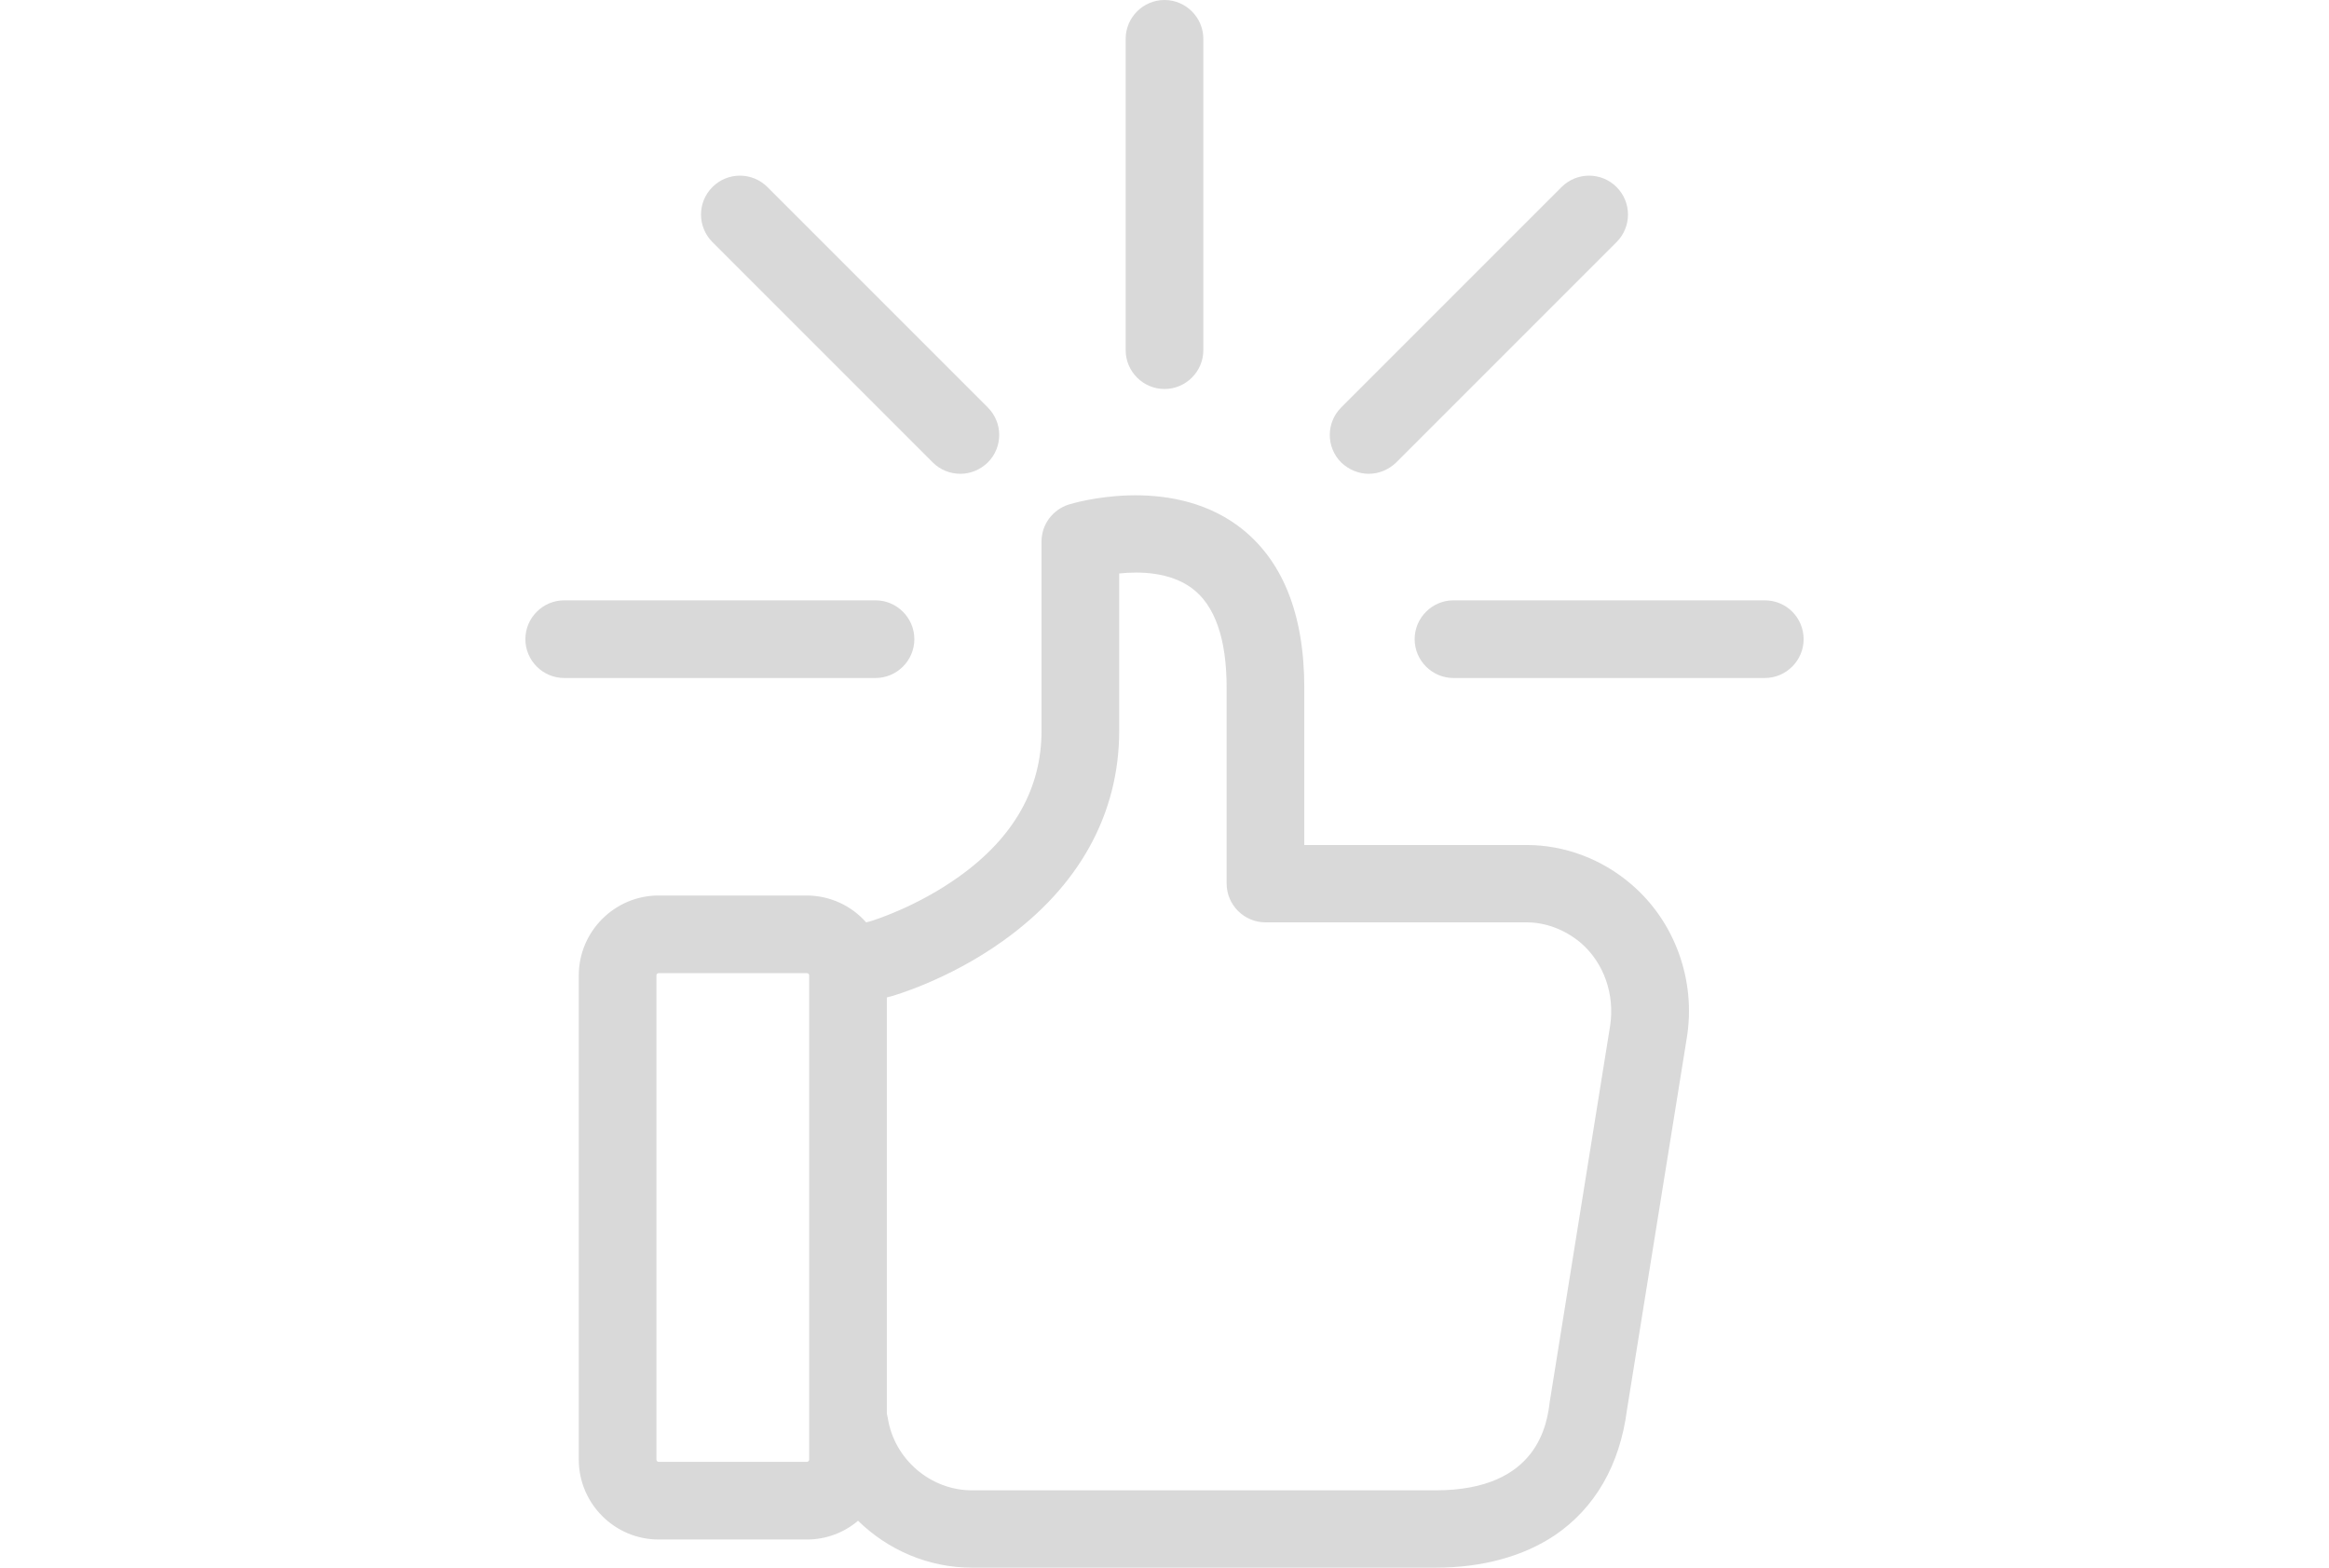
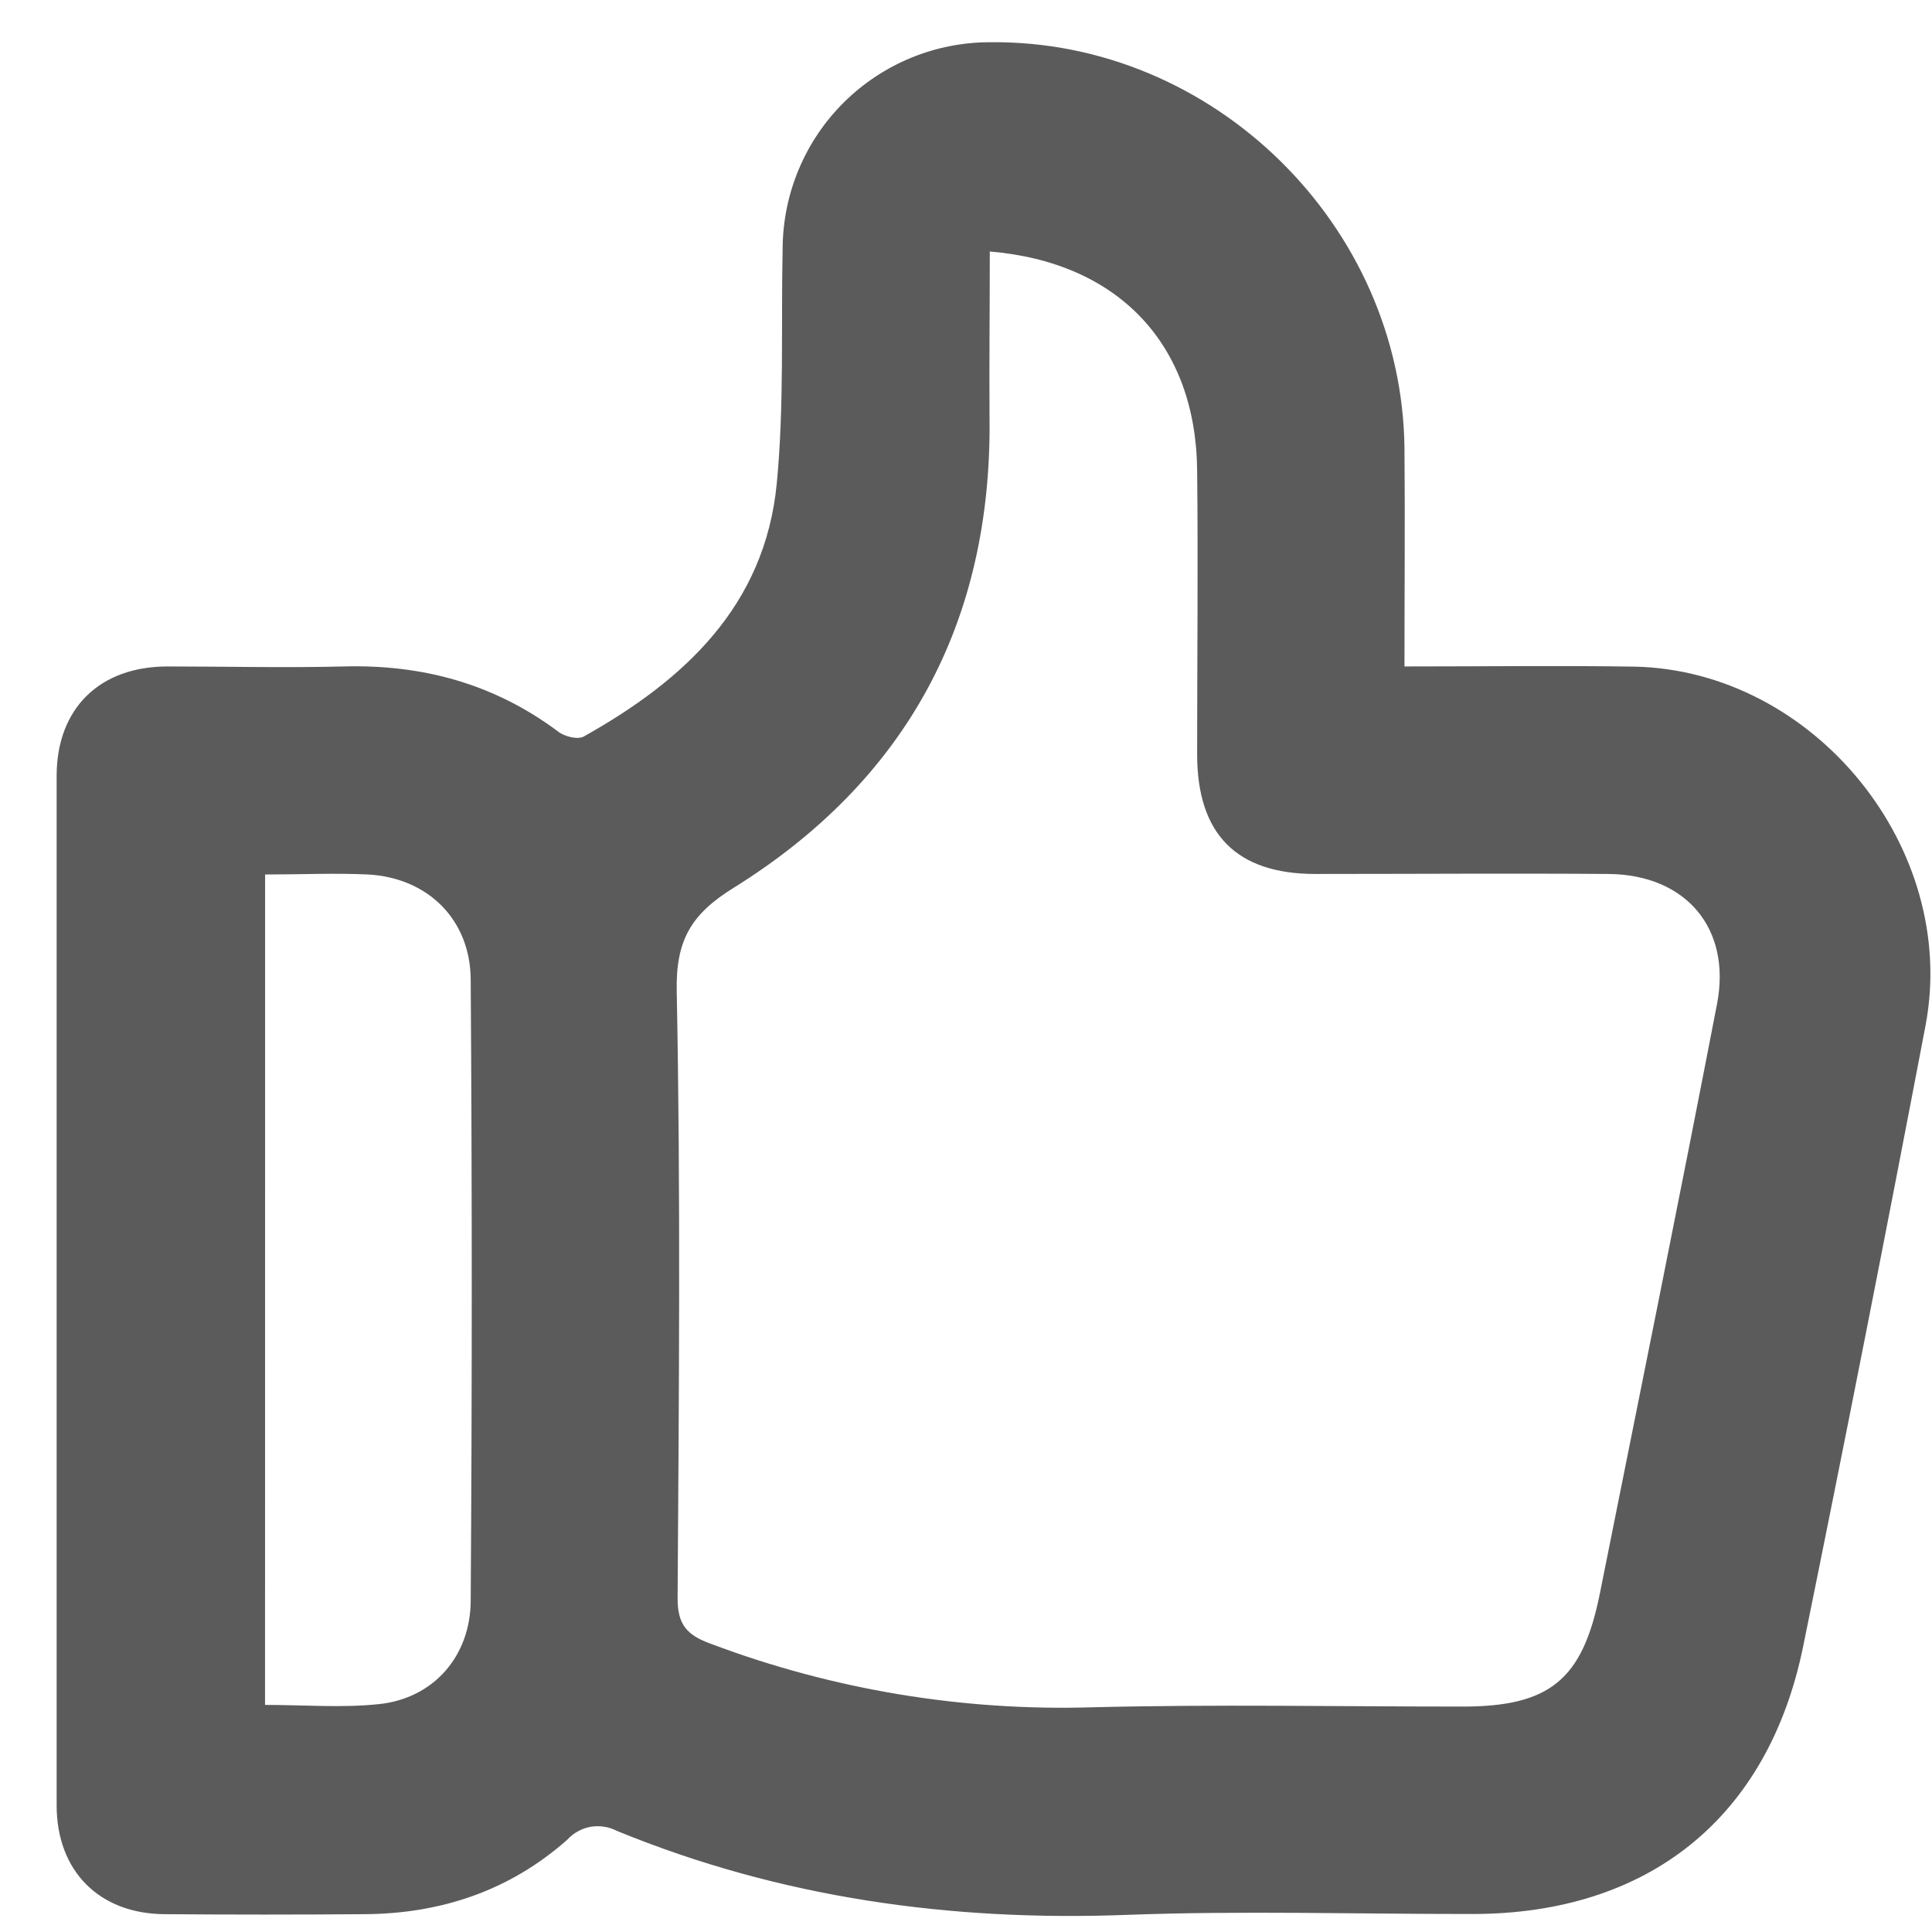
- <svg xmlns="http://www.w3.org/2000/svg" height="30.88" width="45.88" version="1.1" id="Capa_1" x="0px" y="0px" viewBox="0 0 484.4 484.4" style="enable-background:new 0 0 484.4 484.4;" xml:space="preserve">
-   <g>
-     <g>
-       <path fill="#d9d9d9" d="M164.9,197.5c0-6.6-5.4-12-12-12H56.7c-6.6,0-12,5.4-12,12s5.4,12,12,12h96.2C159.5,209.5,164.9,204.1,164.9,197.5z" />
-       <path fill="#d9d9d9" d="M427.7,185.5h-96.2c-6.6,0-12,5.4-12,12s5.4,12,12,12h96.2c6.6,0,12-5.4,12-12S434.4,185.5,427.7,185.5z" />
-       <path fill="#d9d9d9" d="M242.2,120.2c6.6,0,12-5.4,12-12V12c0-6.6-5.4-12-12-12s-12,5.4-12,12v96.2C230.2,114.8,235.6,120.2,242.2,120.2z" />
-       <path fill="#d9d9d9" d="M305.3,146.4c3.1,0,6.1-1.2,8.5-3.5l68.1-68.1c4.7-4.7,4.7-12.3,0-17s-12.3-4.7-17,0l-68.1,68.1c-4.7,4.7-4.7,12.3,0,17    C299.2,145.2,302.3,146.4,305.3,146.4z" />
-       <path fill="#d9d9d9" d="M170.6,142.9c2.3,2.3,5.4,3.5,8.5,3.5s6.1-1.2,8.5-3.5c4.7-4.7,4.7-12.3,0-17l-68.1-68.1c-4.7-4.7-12.3-4.7-17,0    s-4.7,12.3,0,17L170.6,142.9z" />
-       <path fill="#d9d9d9" d="M386.4,273.2c-9.1-7.8-20.6-12.1-32.3-12.1h-10.9H304h-18.6v-48.5c0-23.2-6.9-40.1-20.6-50.2    c-21.6-15.8-50.9-6.9-52.2-6.5c-5,1.6-8.4,6.2-8.4,11.4v58.5c0,17.8-8.5,32.9-25.4,45c-12.8,9.2-25.9,13.4-27.6,13.9L150,285    c-4.5-5.1-11.1-8.3-18.5-8.3H85.9c-13.6,0-24.7,11.1-24.7,24.7V451c0,13.6,11.1,24.7,24.7,24.7h45.8c6,0,11.6-2.2,15.8-5.8    c9.2,9,21.7,14.5,35.2,14.5h45.5h4.7H326c14.4,0,27.1-3.5,36.8-10c12.4-8.4,20.1-21.7,22.3-38.7l18.5-115    C406.5,302.9,399.9,284.7,386.4,273.2z M132.4,451c0,0.4-0.3,0.7-0.7,0.7H85.9c-0.4,0-0.7-0.3-0.7-0.7V301.4    c0-0.4,0.3-0.7,0.7-0.7h45.8c0.4,0,0.7,0.3,0.7,0.7V451z M379.9,317l-18.5,115.2c0,0.1,0,0.3-0.1,0.5c-0.8,6.9-3.4,27.8-35.3,27.8    h-93.1h-4.7h-45.5c-12.8,0-24-9.6-26-22.3c-0.1-0.5-0.2-1-0.3-1.4V308.2l0.7-0.2c0.2,0,0.3-0.1,0.5-0.1c0.7-0.2,17.7-5,34.6-17.1    c23.5-16.7,36-39.2,36-65v-48.6c6.6-0.7,15.7-0.4,22.4,4.5c7.2,5.3,10.8,15.7,10.8,30.8V273c0,6.6,5.4,12,12,12H304h39.2h10.9    c6,0,11.9,2.3,16.7,6.3C378,297.5,381.4,307.3,379.9,317z" />
-     </g>
-   </g>
-   <g>
- </g>
-   <g>
- </g>
-   <g>
- </g>
-   <g>
- </g>
-   <g>
- </g>
-   <g>
- </g>
-   <g>
- </g>
-   <g>
- </g>
-   <g>
- </g>
-   <g>
- </g>
-   <g>
- </g>
-   <g>
- </g>
-   <g>
- </g>
-   <g>
- </g>
-   <g>
- </g>
+ <svg xmlns="http://www.w3.org/2000/svg" width="22" height="22" viewBox="0 0 22 22" fill="none">
+   <path d="M15.993 7.589C15.993 6.731 16 5.918 15.993 5.106C15.966 2.564 13.813 0.454 11.278 0.481C10.654 0.479 10.055 0.725 9.611 1.164C9.167 1.604 8.916 2.202 8.912 2.827C8.893 3.721 8.931 4.619 8.845 5.507C8.71 6.898 7.793 7.746 6.647 8.387C6.578 8.425 6.423 8.387 6.351 8.327C5.626 7.787 4.813 7.565 3.915 7.589C3.247 7.606 2.577 7.589 1.908 7.589C1.133 7.589 0.646 8.068 0.645 8.834C0.645 12.742 0.645 16.65 0.645 20.558C0.645 21.306 1.13 21.792 1.872 21.797C2.633 21.803 3.394 21.803 4.155 21.797C5.025 21.791 5.807 21.528 6.462 20.947C6.532 20.871 6.625 20.82 6.726 20.802C6.828 20.785 6.932 20.801 7.023 20.848C8.886 21.612 10.825 21.881 12.83 21.805C14.141 21.756 15.454 21.796 16.767 21.795C18.768 21.795 20.134 20.704 20.533 18.747C21.012 16.395 21.476 14.039 21.926 11.68C22.31 9.663 20.659 7.634 18.612 7.591C17.761 7.578 16.908 7.589 15.993 7.589ZM11.271 2.864C12.738 2.986 13.617 3.923 13.632 5.352C13.644 6.43 13.632 7.509 13.632 8.589C13.632 9.498 14.079 9.951 14.975 9.952C16.09 9.952 17.206 9.944 18.32 9.952C19.2 9.961 19.718 10.574 19.552 11.433C19.119 13.674 18.665 15.912 18.217 18.15C18.02 19.128 17.648 19.433 16.655 19.433C15.252 19.433 13.847 19.406 12.445 19.441C10.961 19.487 9.483 19.241 8.094 18.718C7.823 18.619 7.714 18.502 7.716 18.195C7.731 15.892 7.751 13.588 7.706 11.286C7.694 10.706 7.872 10.409 8.349 10.113C10.321 8.887 11.298 7.086 11.268 4.747C11.264 4.135 11.271 3.515 11.271 2.868V2.864ZM3.019 9.958C3.436 9.958 3.816 9.94 4.193 9.958C4.871 9.996 5.356 10.47 5.36 11.155C5.376 13.51 5.376 15.865 5.36 18.22C5.36 18.862 4.933 19.341 4.316 19.405C3.893 19.45 3.461 19.414 3.018 19.414L3.019 9.958Z" fill="#5B5B5B" />
</svg>
